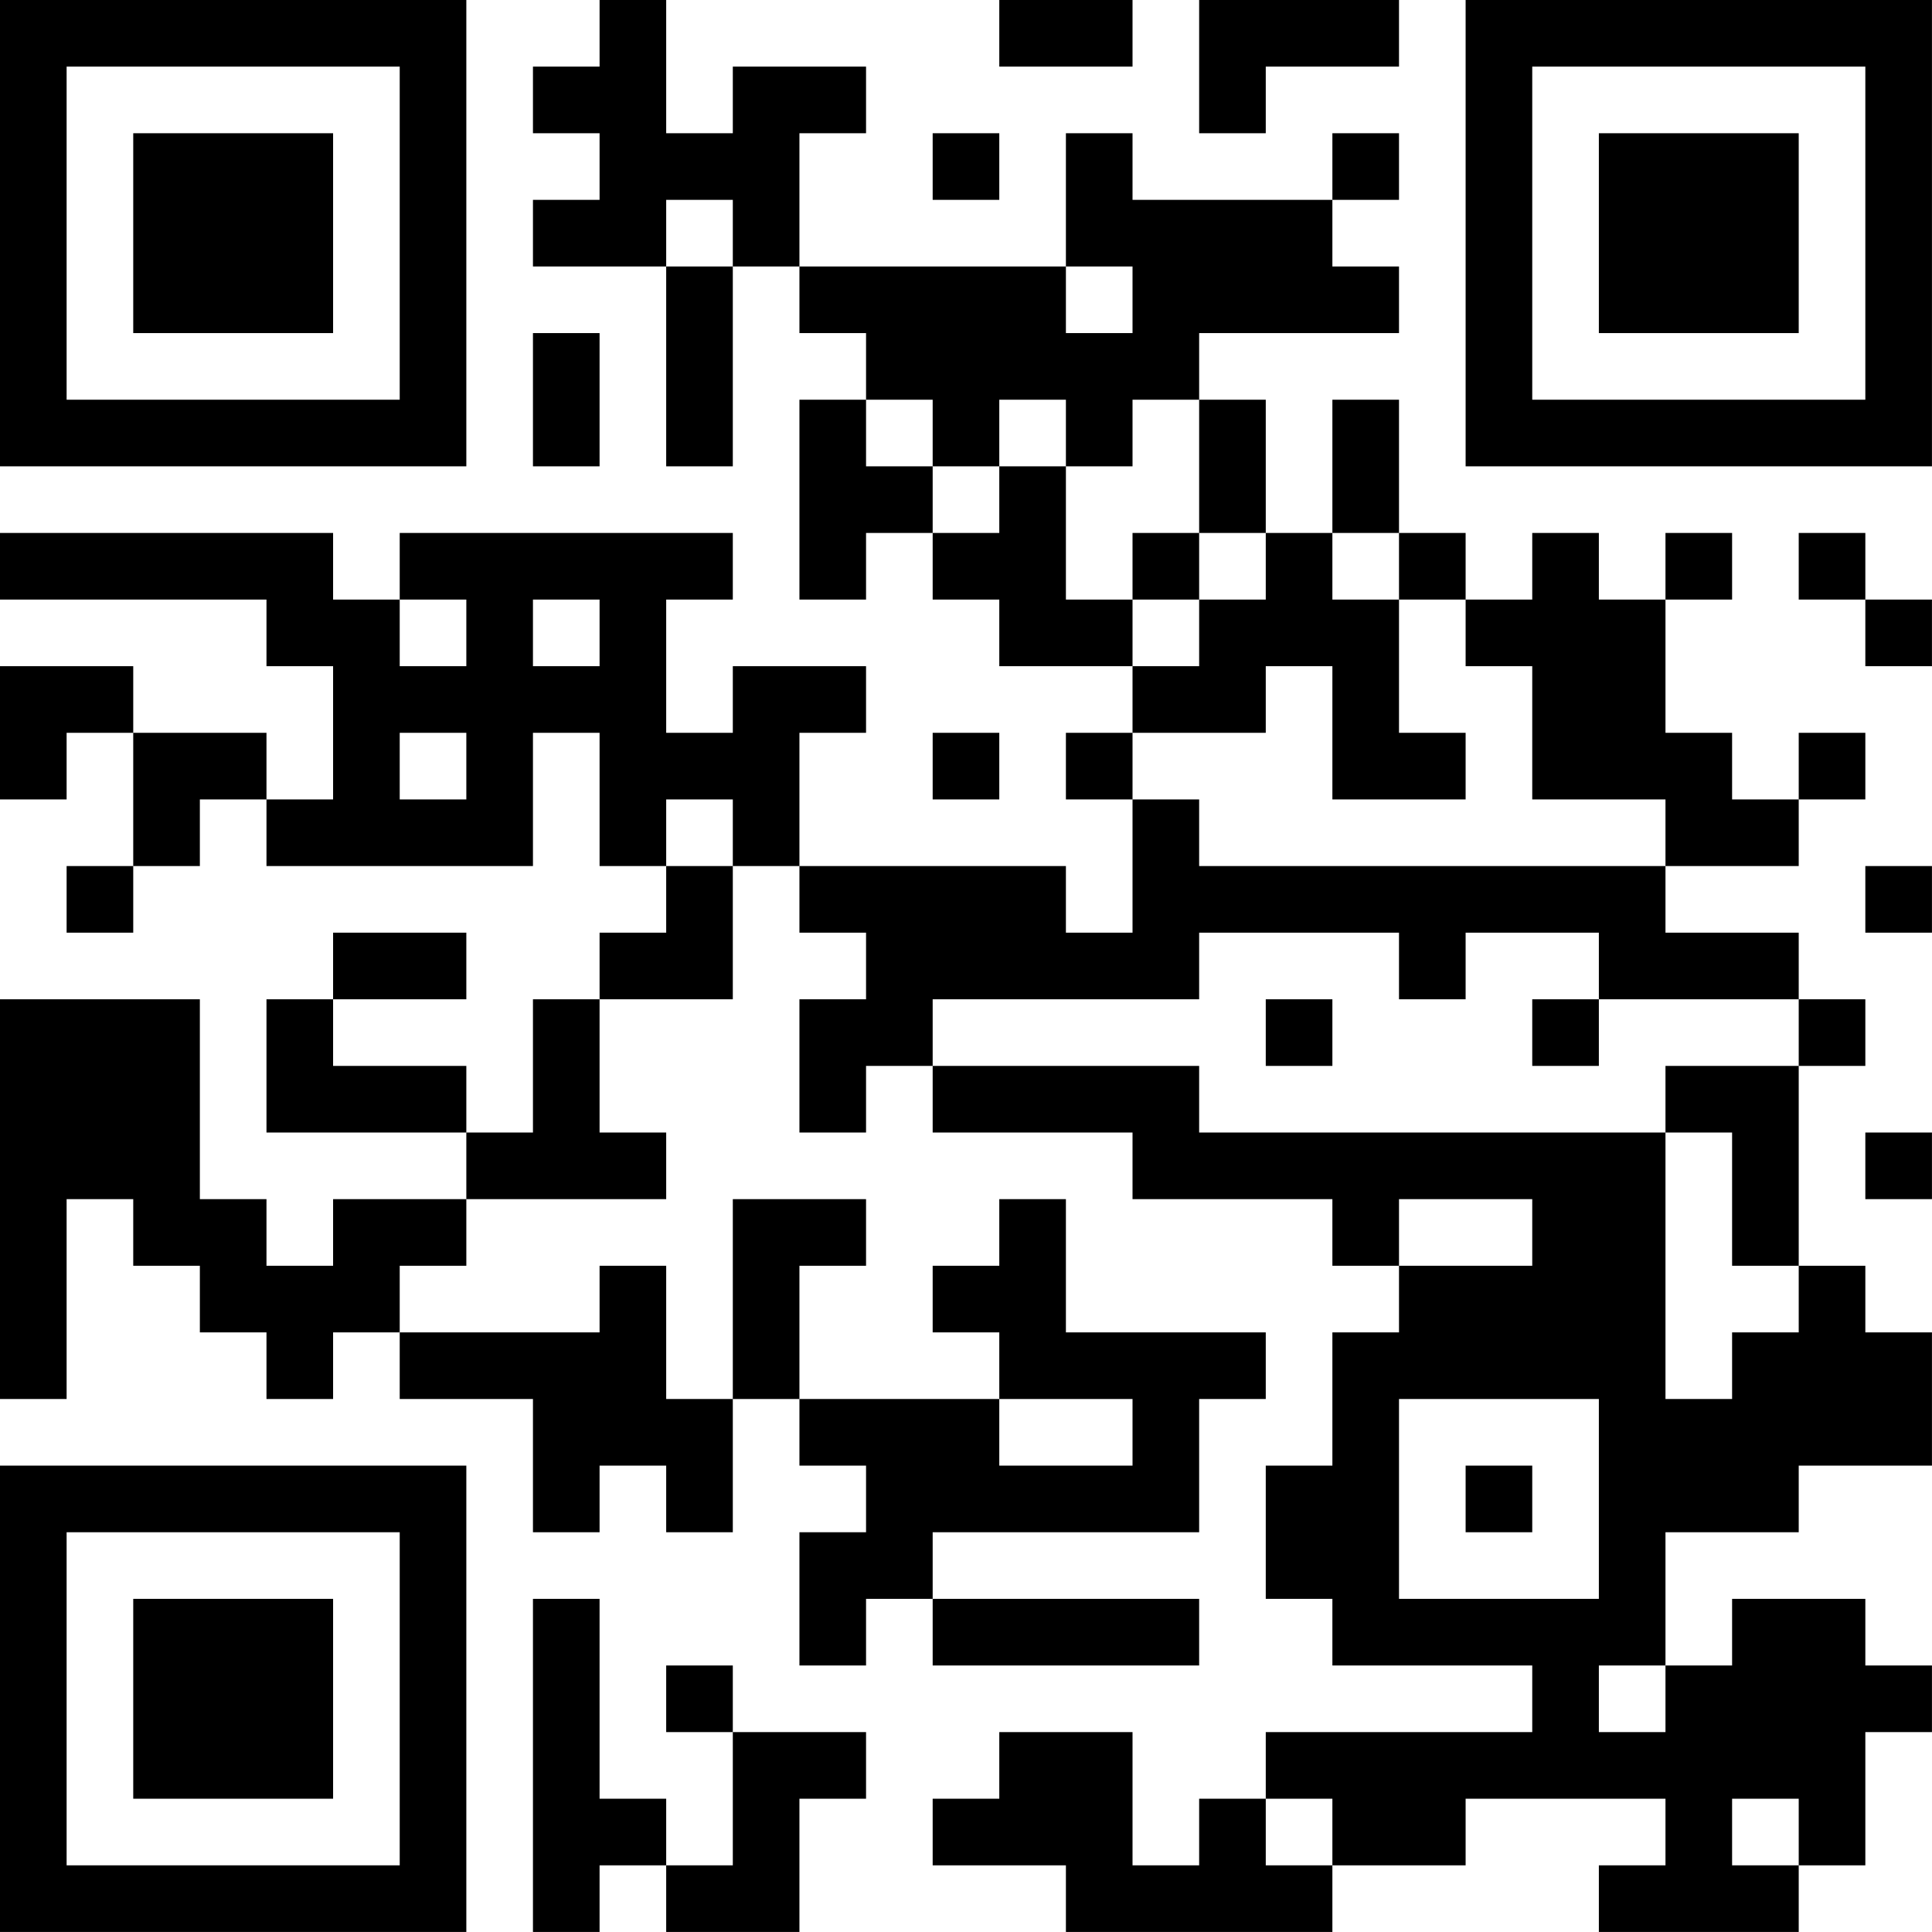
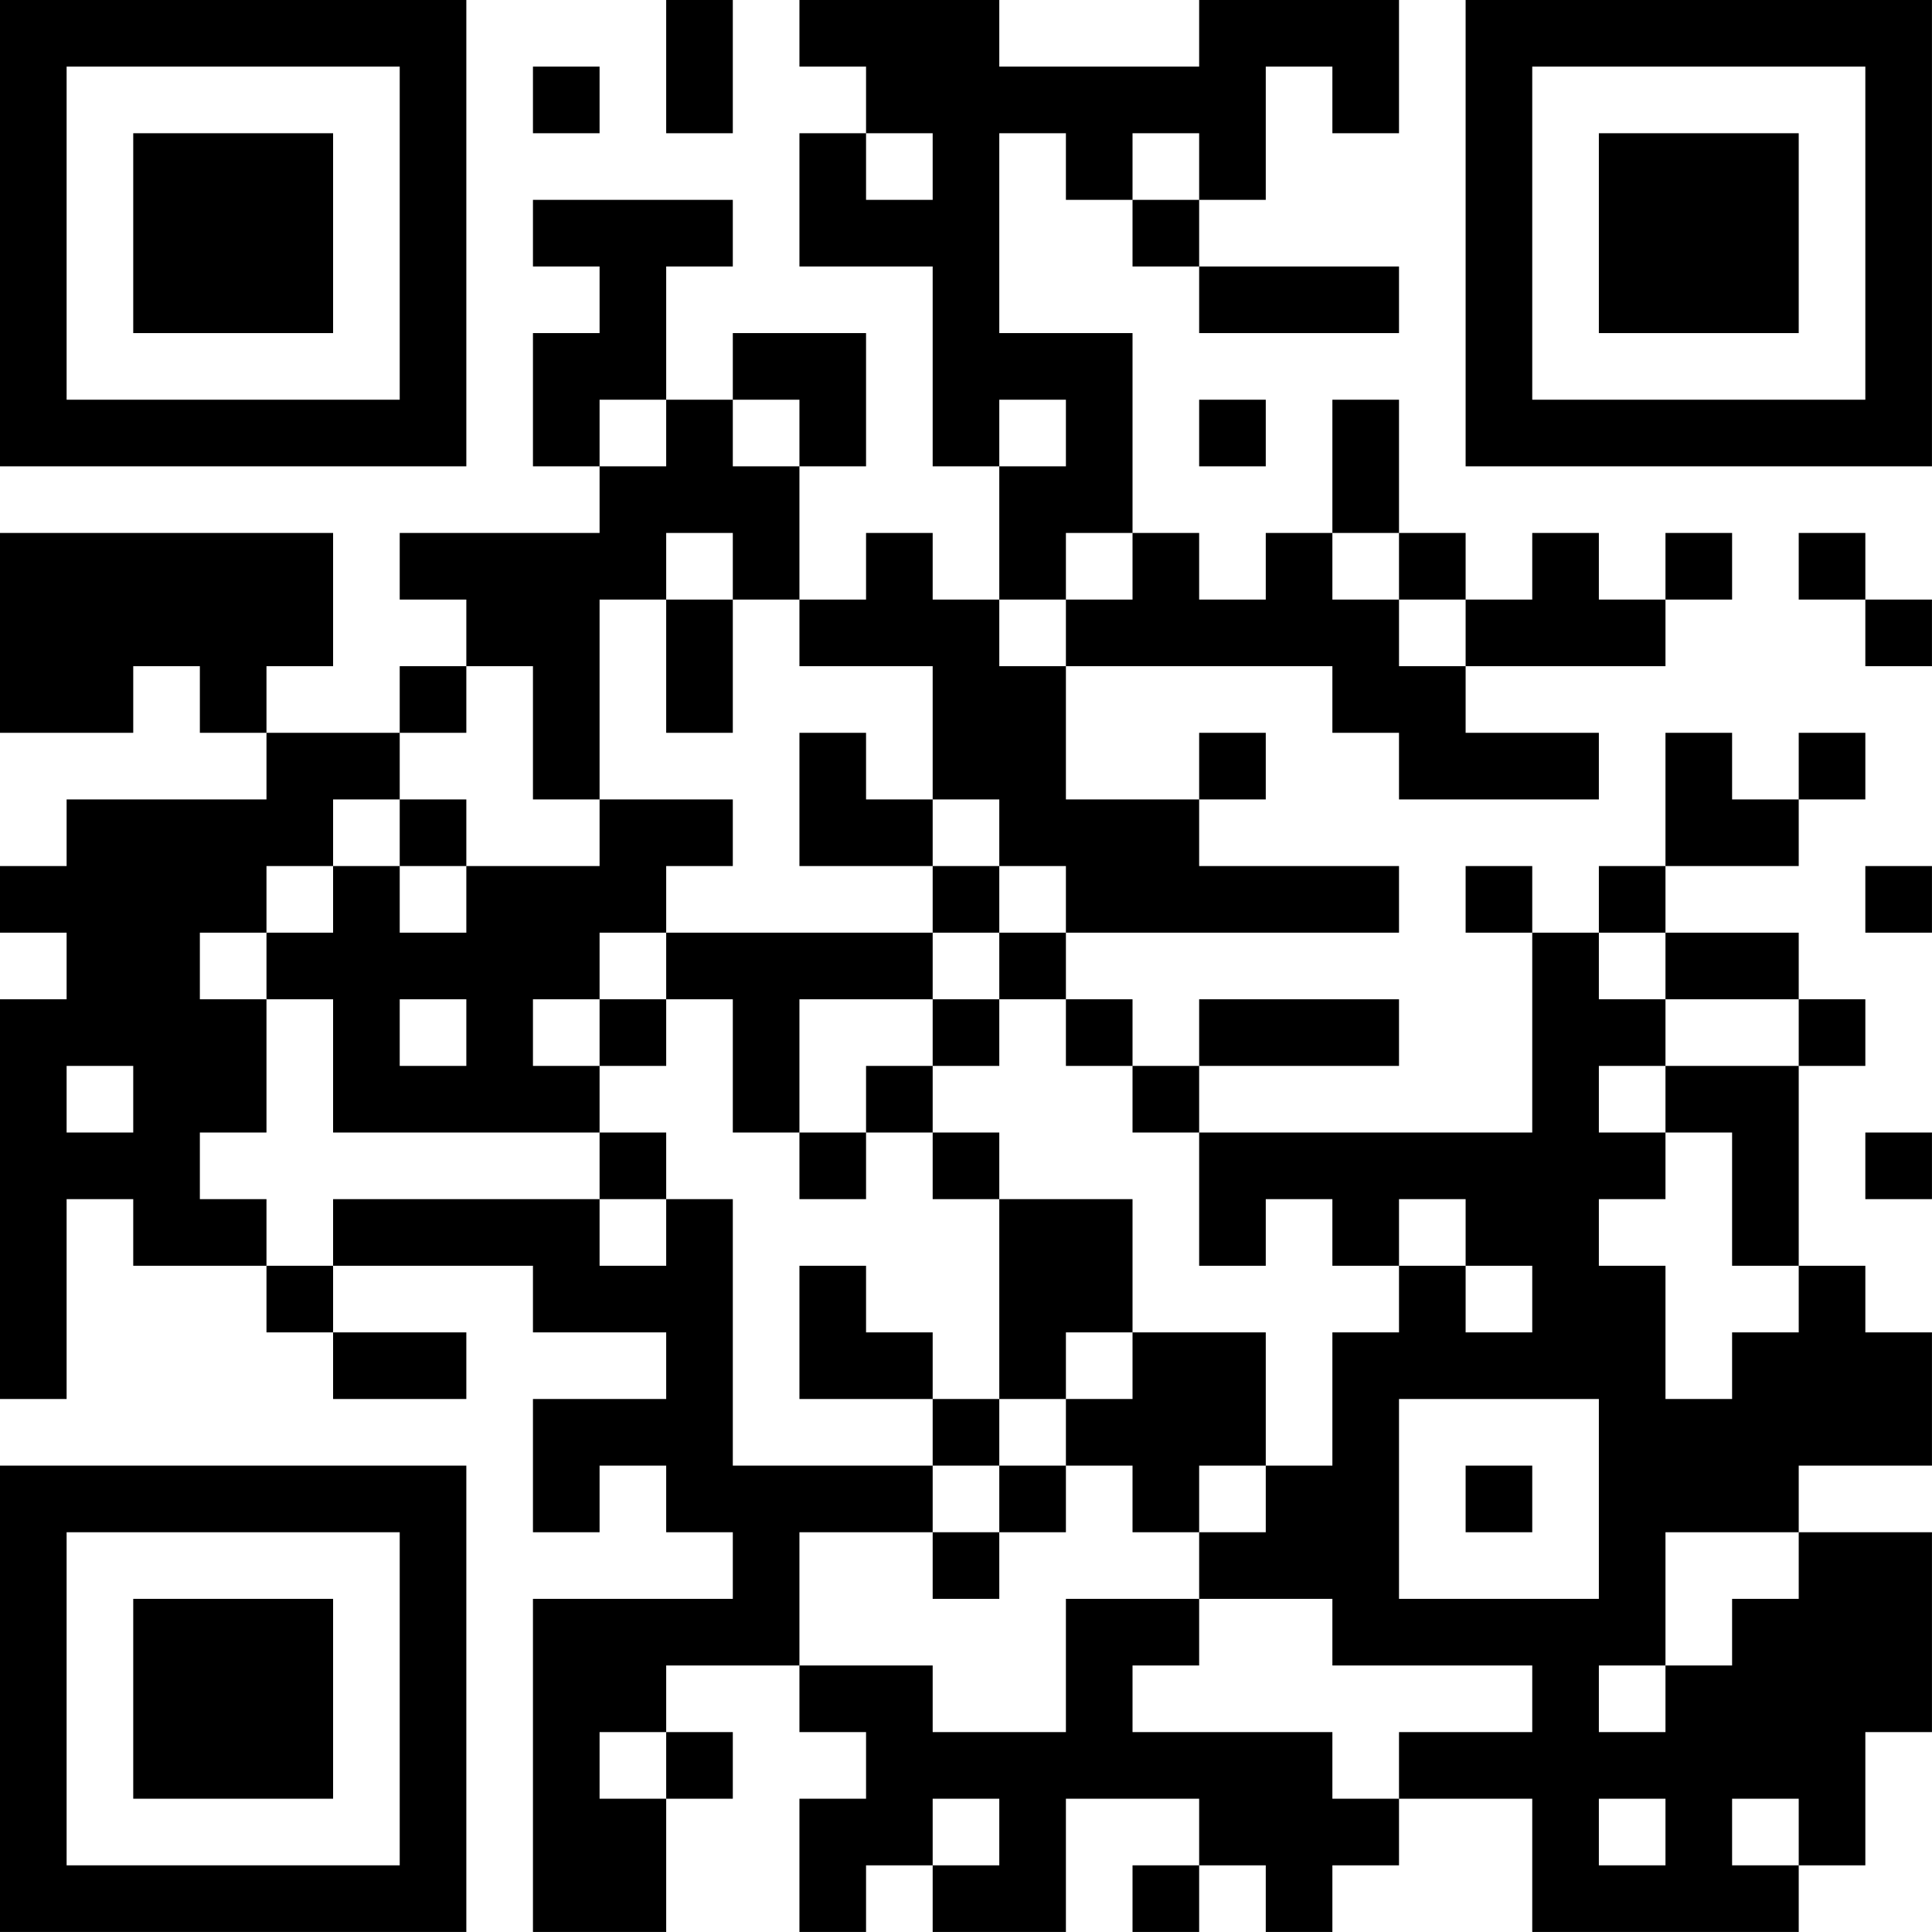
<svg xmlns="http://www.w3.org/2000/svg" version="1.1" width="500" height="500" viewBox="0 0 500 500">
  <rect x="0" y="0" width="500" height="500" fill="#ffffff" />
  <g transform="scale(17.241)">
    <g transform="translate(0,0)">
-       <path fill-rule="evenodd" d="M9 0L9 1L8 1L8 2L9 2L9 3L8 3L8 4L10 4L10 7L11 7L11 4L12 4L12 5L13 5L13 6L12 6L12 9L13 9L13 8L14 8L14 9L15 9L15 10L17 10L17 11L16 11L16 12L17 12L17 14L16 14L16 13L12 13L12 11L13 11L13 10L11 10L11 11L10 11L10 9L11 9L11 8L6 8L6 9L5 9L5 8L0 8L0 9L4 9L4 10L5 10L5 12L4 12L4 11L2 11L2 10L0 10L0 12L1 12L1 11L2 11L2 13L1 13L1 14L2 14L2 13L3 13L3 12L4 12L4 13L8 13L8 11L9 11L9 13L10 13L10 14L9 14L9 15L8 15L8 17L7 17L7 16L5 16L5 15L7 15L7 14L5 14L5 15L4 15L4 17L7 17L7 18L5 18L5 19L4 19L4 18L3 18L3 15L0 15L0 21L1 21L1 18L2 18L2 19L3 19L3 20L4 20L4 21L5 21L5 20L6 20L6 21L8 21L8 23L9 23L9 22L10 22L10 23L11 23L11 21L12 21L12 22L13 22L13 23L12 23L12 25L13 25L13 24L14 24L14 25L18 25L18 24L14 24L14 23L18 23L18 21L19 21L19 20L16 20L16 18L15 18L15 19L14 19L14 20L15 20L15 21L12 21L12 19L13 19L13 18L11 18L11 21L10 21L10 19L9 19L9 20L6 20L6 19L7 19L7 18L10 18L10 17L9 17L9 15L11 15L11 13L12 13L12 14L13 14L13 15L12 15L12 17L13 17L13 16L14 16L14 17L17 17L17 18L20 18L20 19L21 19L21 20L20 20L20 22L19 22L19 24L20 24L20 25L23 25L23 26L19 26L19 27L18 27L18 28L17 28L17 26L15 26L15 27L14 27L14 28L16 28L16 29L20 29L20 28L22 28L22 27L25 27L25 28L24 28L24 29L27 29L27 28L28 28L28 26L29 26L29 25L28 25L28 24L26 24L26 25L25 25L25 23L27 23L27 22L29 22L29 20L28 20L28 19L27 19L27 16L28 16L28 15L27 15L27 14L25 14L25 13L27 13L27 12L28 12L28 11L27 11L27 12L26 12L26 11L25 11L25 9L26 9L26 8L25 8L25 9L24 9L24 8L23 8L23 9L22 9L22 8L21 8L21 6L20 6L20 8L19 8L19 6L18 6L18 5L21 5L21 4L20 4L20 3L21 3L21 2L20 2L20 3L17 3L17 2L16 2L16 4L12 4L12 2L13 2L13 1L11 1L11 2L10 2L10 0ZM15 0L15 1L17 1L17 0ZM18 0L18 2L19 2L19 1L21 1L21 0ZM14 2L14 3L15 3L15 2ZM10 3L10 4L11 4L11 3ZM16 4L16 5L17 5L17 4ZM8 5L8 7L9 7L9 5ZM13 6L13 7L14 7L14 8L15 8L15 7L16 7L16 9L17 9L17 10L18 10L18 9L19 9L19 8L18 8L18 6L17 6L17 7L16 7L16 6L15 6L15 7L14 7L14 6ZM17 8L17 9L18 9L18 8ZM20 8L20 9L21 9L21 11L22 11L22 12L20 12L20 10L19 10L19 11L17 11L17 12L18 12L18 13L25 13L25 12L23 12L23 10L22 10L22 9L21 9L21 8ZM27 8L27 9L28 9L28 10L29 10L29 9L28 9L28 8ZM6 9L6 10L7 10L7 9ZM8 9L8 10L9 10L9 9ZM6 11L6 12L7 12L7 11ZM14 11L14 12L15 12L15 11ZM10 12L10 13L11 13L11 12ZM28 13L28 14L29 14L29 13ZM18 14L18 15L14 15L14 16L18 16L18 17L25 17L25 21L26 21L26 20L27 20L27 19L26 19L26 17L25 17L25 16L27 16L27 15L24 15L24 14L22 14L22 15L21 15L21 14ZM19 15L19 16L20 16L20 15ZM23 15L23 16L24 16L24 15ZM28 17L28 18L29 18L29 17ZM21 18L21 19L23 19L23 18ZM15 21L15 22L17 22L17 21ZM21 21L21 24L24 24L24 21ZM22 22L22 23L23 23L23 22ZM8 24L8 29L9 29L9 28L10 28L10 29L12 29L12 27L13 27L13 26L11 26L11 25L10 25L10 26L11 26L11 28L10 28L10 27L9 27L9 24ZM24 25L24 26L25 26L25 25ZM19 27L19 28L20 28L20 27ZM26 27L26 28L27 28L27 27ZM0 0L0 7L7 7L7 0ZM1 1L1 6L6 6L6 1ZM2 2L2 5L5 5L5 2ZM22 0L22 7L29 7L29 0ZM23 1L23 6L28 6L28 1ZM24 2L24 5L27 5L27 2ZM0 22L0 29L7 29L7 22ZM1 23L1 28L6 28L6 23ZM2 24L2 27L5 27L5 24Z" fill="#000000" />
+       <path fill-rule="evenodd" d="M10 0L10 2L11 2L11 0ZM12 0L12 1L13 1L13 2L12 2L12 4L14 4L14 7L15 7L15 9L14 9L14 8L13 8L13 9L12 9L12 7L13 7L13 5L11 5L11 6L10 6L10 4L11 4L11 3L8 3L8 4L9 4L9 5L8 5L8 7L9 7L9 8L6 8L6 9L7 9L7 10L6 10L6 11L4 11L4 10L5 10L5 8L0 8L0 11L2 11L2 10L3 10L3 11L4 11L4 12L1 12L1 13L0 13L0 14L1 14L1 15L0 15L0 21L1 21L1 18L2 18L2 19L4 19L4 20L5 20L5 21L7 21L7 20L5 20L5 19L8 19L8 20L10 20L10 21L8 21L8 23L9 23L9 22L10 22L10 23L11 23L11 24L8 24L8 29L10 29L10 27L11 27L11 26L10 26L10 25L12 25L12 26L13 26L13 27L12 27L12 29L13 29L13 28L14 28L14 29L16 29L16 27L18 27L18 28L17 28L17 29L18 29L18 28L19 28L19 29L20 29L20 28L21 28L21 27L23 27L23 29L27 29L27 28L28 28L28 26L29 26L29 23L27 23L27 22L29 22L29 20L28 20L28 19L27 19L27 16L28 16L28 15L27 15L27 14L25 14L25 13L27 13L27 12L28 12L28 11L27 11L27 12L26 12L26 11L25 11L25 13L24 13L24 14L23 14L23 13L22 13L22 14L23 14L23 17L18 17L18 16L21 16L21 15L18 15L18 16L17 16L17 15L16 15L16 14L21 14L21 13L18 13L18 12L19 12L19 11L18 11L18 12L16 12L16 10L20 10L20 11L21 11L21 12L24 12L24 11L22 11L22 10L25 10L25 9L26 9L26 8L25 8L25 9L24 9L24 8L23 8L23 9L22 9L22 8L21 8L21 6L20 6L20 8L19 8L19 9L18 9L18 8L17 8L17 5L15 5L15 2L16 2L16 3L17 3L17 4L18 4L18 5L21 5L21 4L18 4L18 3L19 3L19 1L20 1L20 2L21 2L21 0L18 0L18 1L15 1L15 0ZM8 1L8 2L9 2L9 1ZM13 2L13 3L14 3L14 2ZM17 2L17 3L18 3L18 2ZM9 6L9 7L10 7L10 6ZM11 6L11 7L12 7L12 6ZM15 6L15 7L16 7L16 6ZM18 6L18 7L19 7L19 6ZM10 8L10 9L9 9L9 12L8 12L8 10L7 10L7 11L6 11L6 12L5 12L5 13L4 13L4 14L3 14L3 15L4 15L4 17L3 17L3 18L4 18L4 19L5 19L5 18L9 18L9 19L10 19L10 18L11 18L11 22L14 22L14 23L12 23L12 25L14 25L14 26L16 26L16 24L18 24L18 25L17 25L17 26L20 26L20 27L21 27L21 26L23 26L23 25L20 25L20 24L18 24L18 23L19 23L19 22L20 22L20 20L21 20L21 19L22 19L22 20L23 20L23 19L22 19L22 18L21 18L21 19L20 19L20 18L19 18L19 19L18 19L18 17L17 17L17 16L16 16L16 15L15 15L15 14L16 14L16 13L15 13L15 12L14 12L14 10L12 10L12 9L11 9L11 8ZM16 8L16 9L15 9L15 10L16 10L16 9L17 9L17 8ZM20 8L20 9L21 9L21 10L22 10L22 9L21 9L21 8ZM27 8L27 9L28 9L28 10L29 10L29 9L28 9L28 8ZM10 9L10 11L11 11L11 9ZM12 11L12 13L14 13L14 14L10 14L10 13L11 13L11 12L9 12L9 13L7 13L7 12L6 12L6 13L5 13L5 14L4 14L4 15L5 15L5 17L9 17L9 18L10 18L10 17L9 17L9 16L10 16L10 15L11 15L11 17L12 17L12 18L13 18L13 17L14 17L14 18L15 18L15 21L14 21L14 20L13 20L13 19L12 19L12 21L14 21L14 22L15 22L15 23L14 23L14 24L15 24L15 23L16 23L16 22L17 22L17 23L18 23L18 22L19 22L19 20L17 20L17 18L15 18L15 17L14 17L14 16L15 16L15 15L14 15L14 14L15 14L15 13L14 13L14 12L13 12L13 11ZM6 13L6 14L7 14L7 13ZM28 13L28 14L29 14L29 13ZM9 14L9 15L8 15L8 16L9 16L9 15L10 15L10 14ZM24 14L24 15L25 15L25 16L24 16L24 17L25 17L25 18L24 18L24 19L25 19L25 21L26 21L26 20L27 20L27 19L26 19L26 17L25 17L25 16L27 16L27 15L25 15L25 14ZM6 15L6 16L7 16L7 15ZM12 15L12 17L13 17L13 16L14 16L14 15ZM1 16L1 17L2 17L2 16ZM28 17L28 18L29 18L29 17ZM16 20L16 21L15 21L15 22L16 22L16 21L17 21L17 20ZM21 21L21 24L24 24L24 21ZM22 22L22 23L23 23L23 22ZM25 23L25 25L24 25L24 26L25 26L25 25L26 25L26 24L27 24L27 23ZM9 26L9 27L10 27L10 26ZM14 27L14 28L15 28L15 27ZM24 27L24 28L25 28L25 27ZM26 27L26 28L27 28L27 27ZM0 0L0 7L7 7L7 0ZM1 1L1 6L6 6L6 1ZM2 2L2 5L5 5L5 2ZM22 0L22 7L29 7L29 0ZM23 1L23 6L28 6L28 1ZM24 2L24 5L27 5L27 2ZM0 22L0 29L7 29L7 22ZM1 23L1 28L6 28L6 23ZM2 24L2 27L5 27L5 24Z" fill="#000000" />
    </g>
  </g>
</svg>
